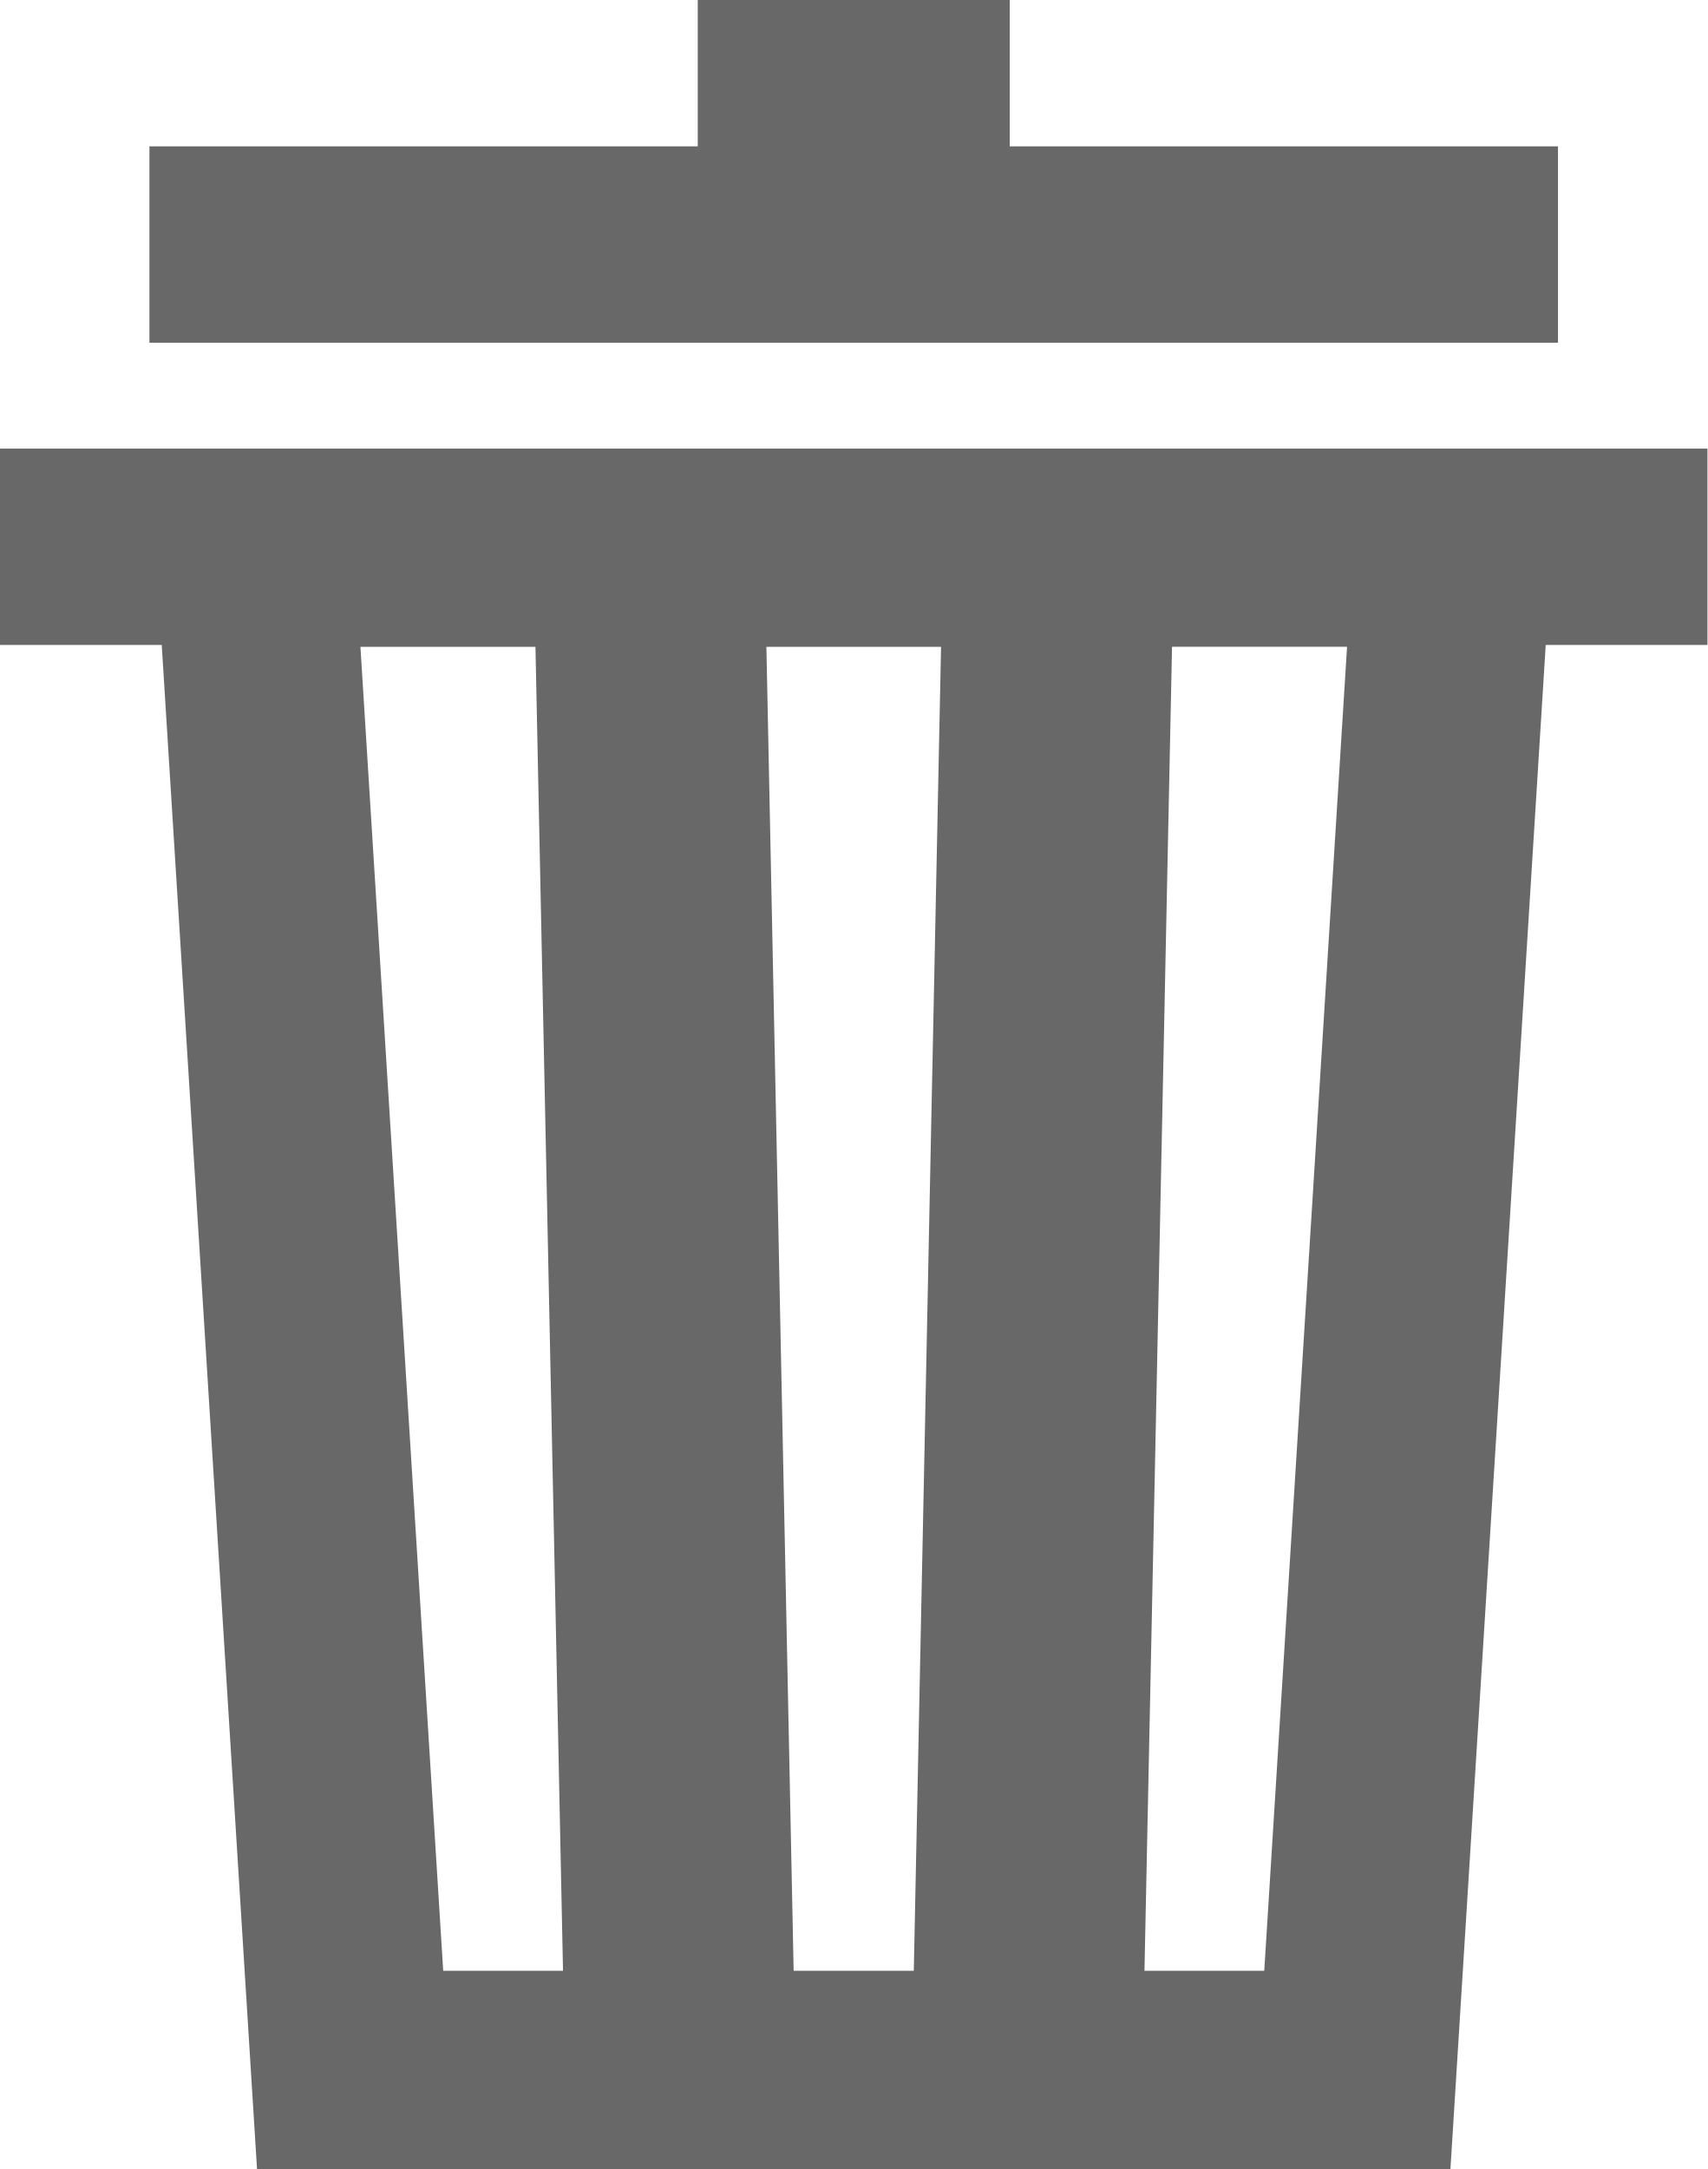
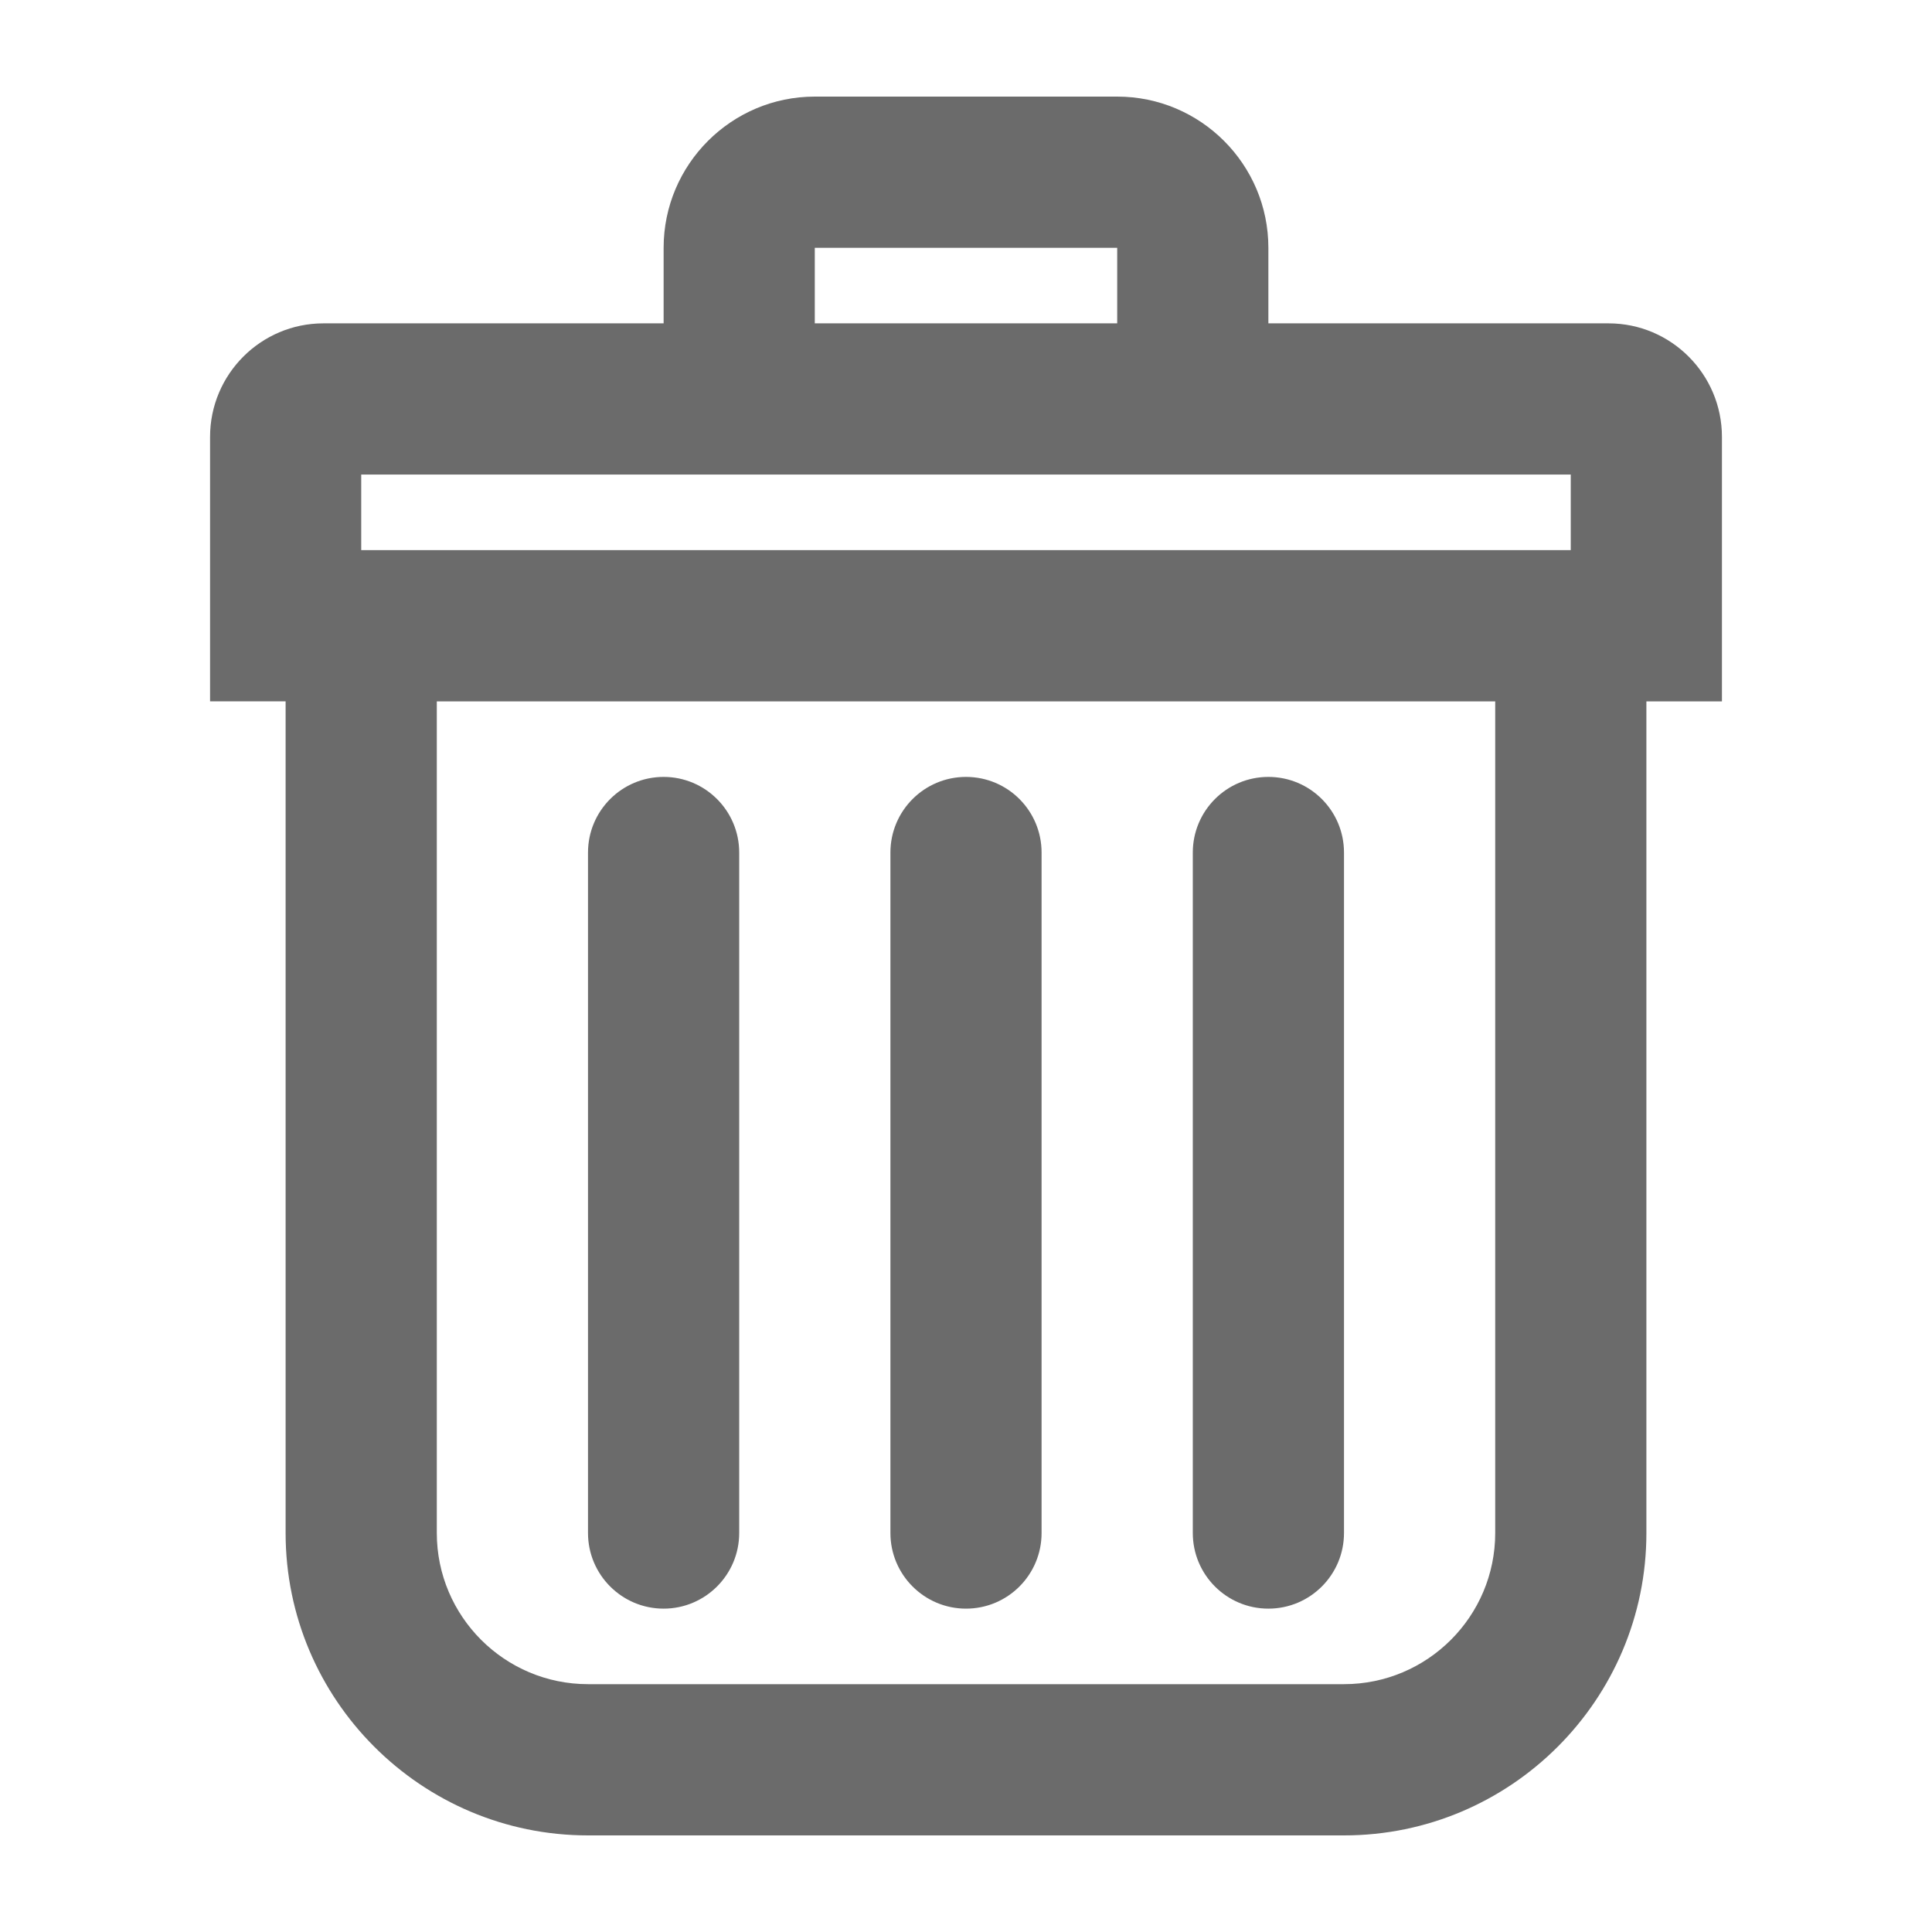
- <svg xmlns="http://www.w3.org/2000/svg" version="1.1" id="Layer_1" x="0px" y="0px" width="78.734px" height="100px" viewBox="0 0 78.734 100" enable-background="new 0 0 78.734 100" xml:space="preserve">
-   <g>
-     <polygon fill="#686868" points="71.843,6.747 46.56,6.747 46.56,0 32.175,0 32.175,6.747 6.891,6.747 6.891,15.801 71.843,15.801     " />
-     <path fill="#686868" d="M71.843,20.682L71.843,20.682H6.891l0,0H0v9.054h7.458L11.852,100h55.031l4.394-70.264h7.458v-9.054H71.843   z M20.437,90.861L16.62,29.82h8.071l1.271,61.042H20.437z M42.137,90.861h-5.54L35.34,29.82h8.054L42.137,90.861z M58.298,90.861   h-5.524l1.271-61.042h8.071L58.298,90.861z" />
-   </g>
+ <svg xmlns="http://www.w3.org/2000/svg" version="1.1" id="Layer_1" x="0px" y="0px" width="100px" height="100px" viewBox="0 0 100 100" enable-background="new 0 0 100 100" xml:space="preserve">
+   <path fill="#6B6B6B" d="M83.26,16.737H65.651v-3.91C65.651,8.511,62.144,5,57.826,5H42.173c-4.313,0-7.824,3.511-7.824,7.827v3.91H16.74  c-3.234,0-5.867,2.632-5.867,5.876v13.689h3.91v43.045C14.783,87.976,21.802,95,30.435,95h39.131  c8.632,0,15.651-7.024,15.651-15.652V36.303h3.91V22.613C89.127,19.369,86.492,16.737,83.26,16.737z M42.173,12.827h15.653v3.91  H42.173V12.827z M77.392,79.348c0,4.316-3.508,7.824-7.826,7.824H30.435c-4.314,0-7.826-3.507-7.826-7.824V36.303h54.783V79.348z   M18.697,28.476v-3.914h62.605v3.914H18.697z M30.435,79.348V44.129c0-2.164,1.753-3.916,3.914-3.916  c2.157,0,3.912,1.752,3.912,3.916v35.219c0,2.161-1.755,3.915-3.912,3.915C32.188,83.263,30.435,81.508,30.435,79.348z   M46.088,79.348V44.129c0-2.164,1.753-3.916,3.912-3.916c2.165,0,3.912,1.752,3.912,3.916v35.219c0,2.161-1.747,3.915-3.912,3.915  C47.841,83.263,46.088,81.508,46.088,79.348z M61.739,79.348V44.129c0-2.164,1.75-3.916,3.912-3.916  c2.163,0,3.914,1.752,3.914,3.916v35.219c0,2.161-1.751,3.915-3.914,3.915C63.489,83.263,61.739,81.508,61.739,79.348z" />
</svg>
